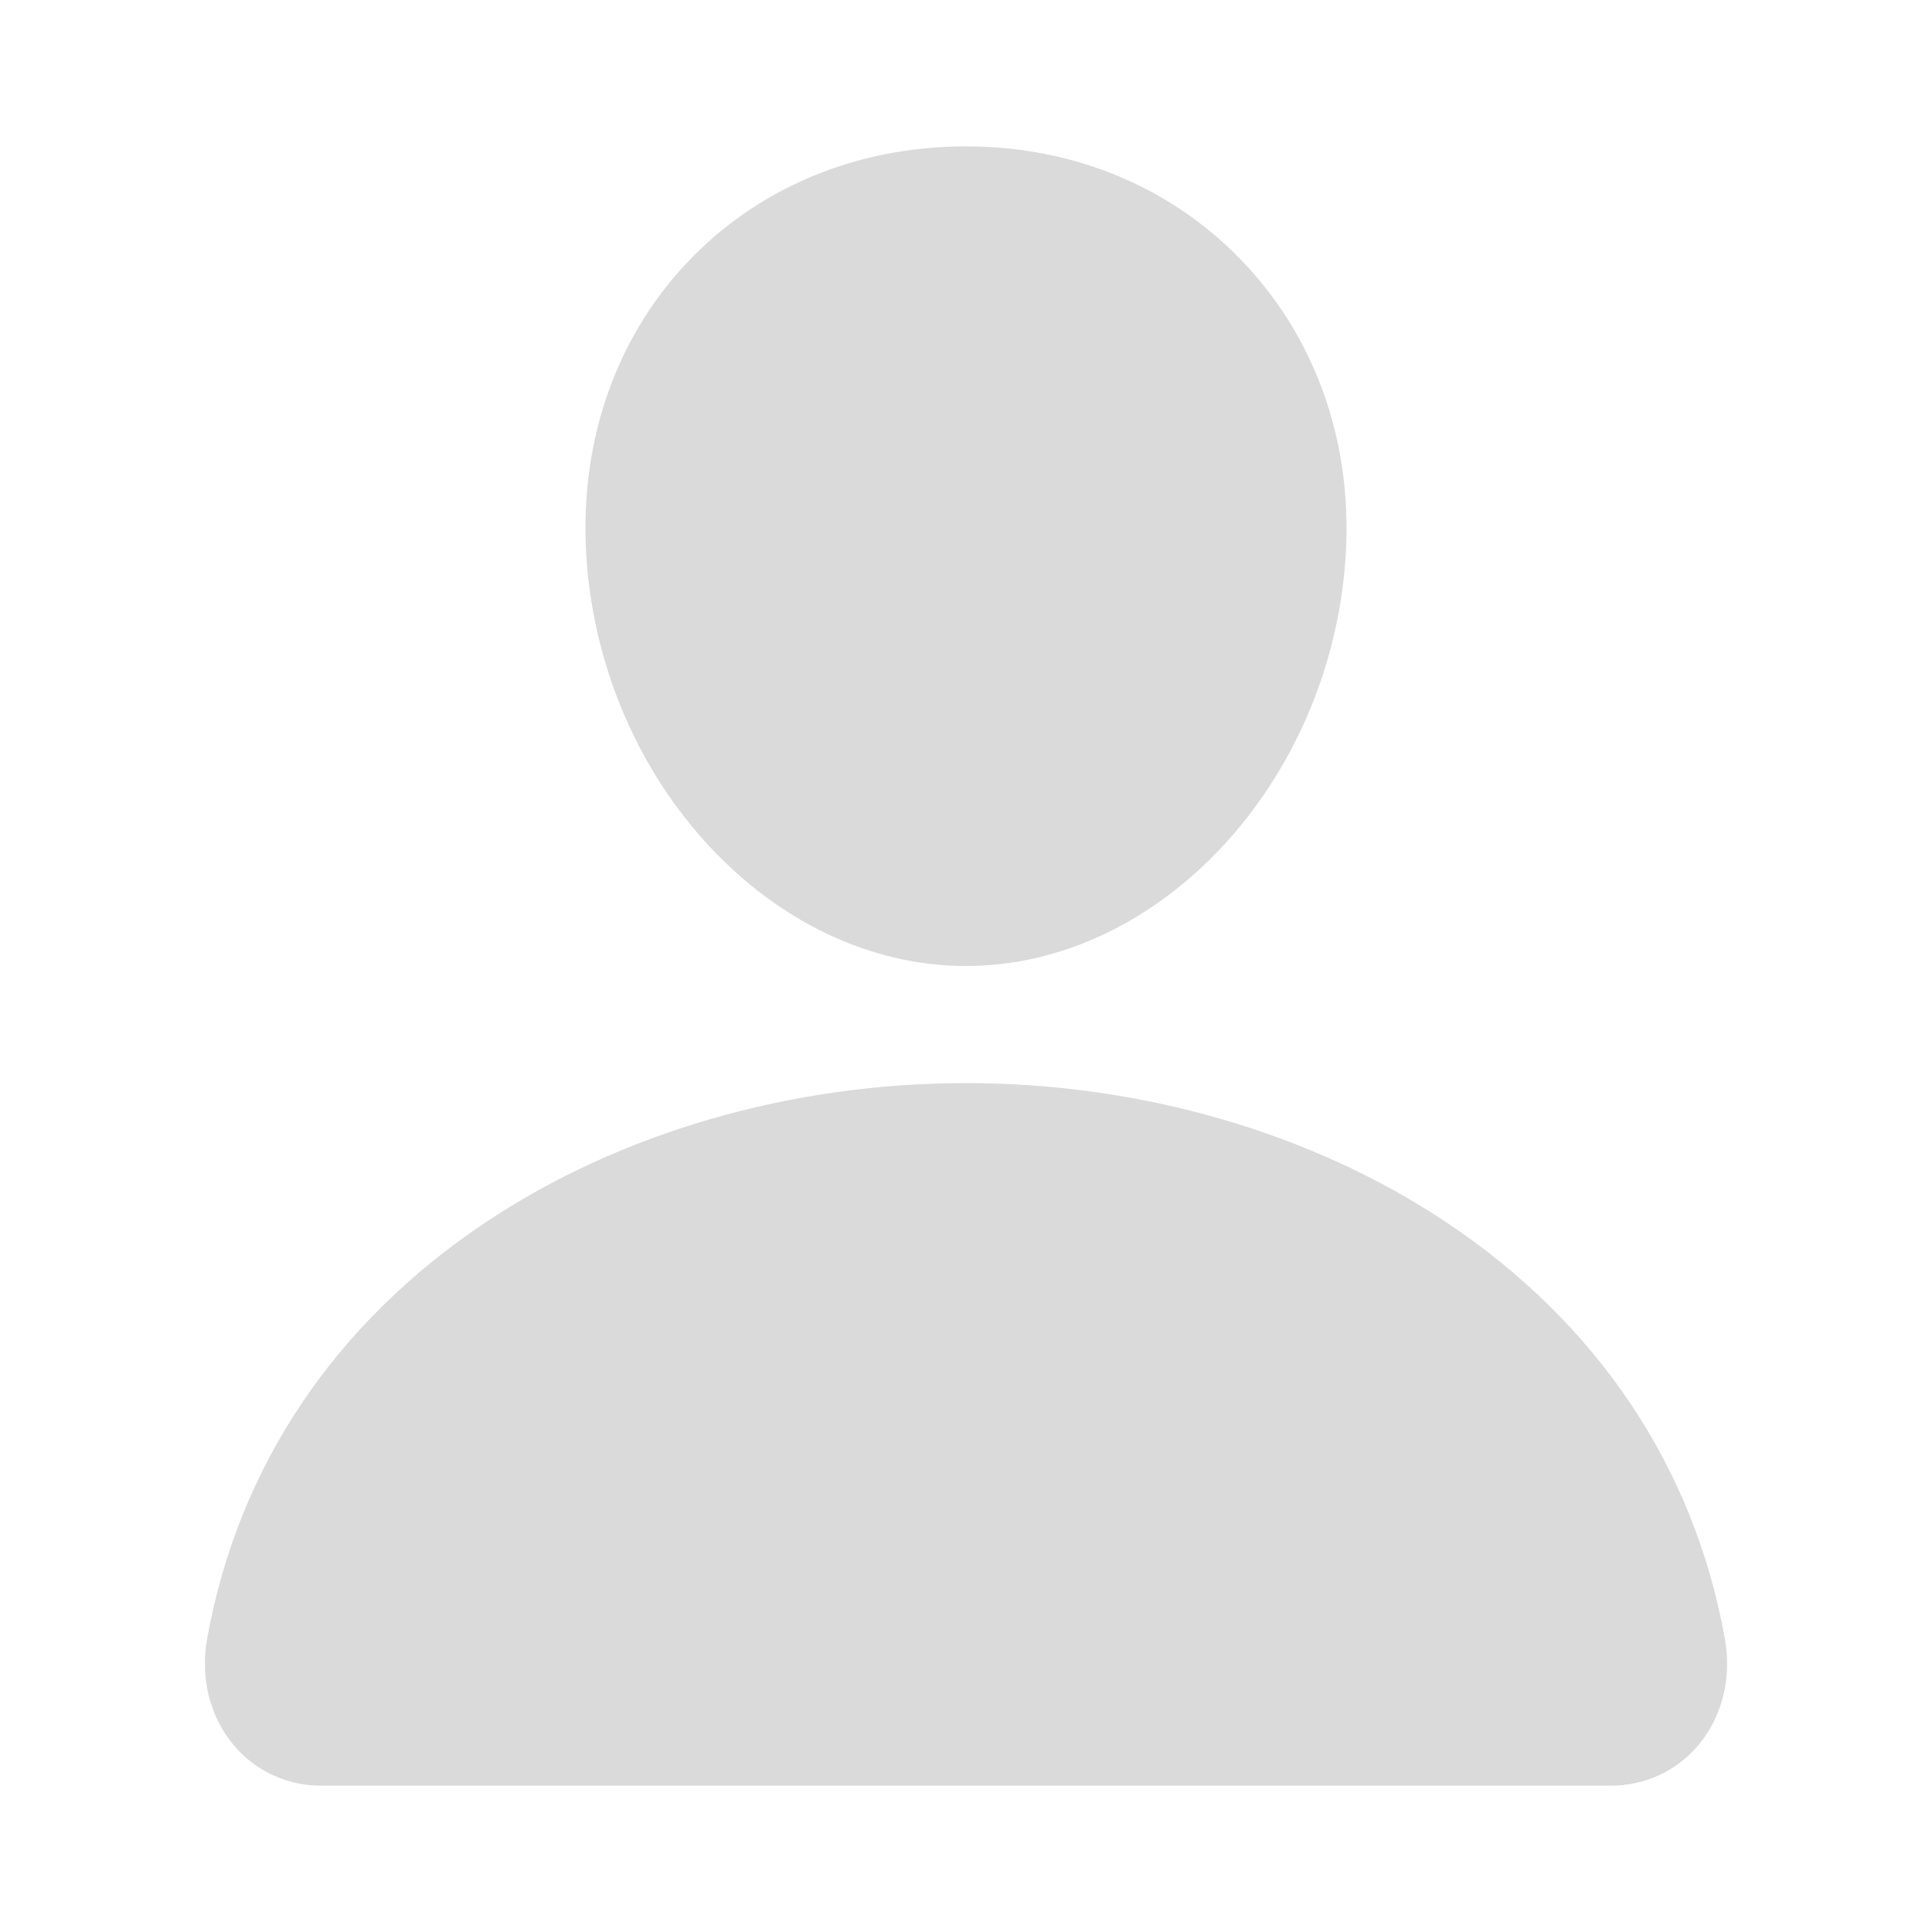
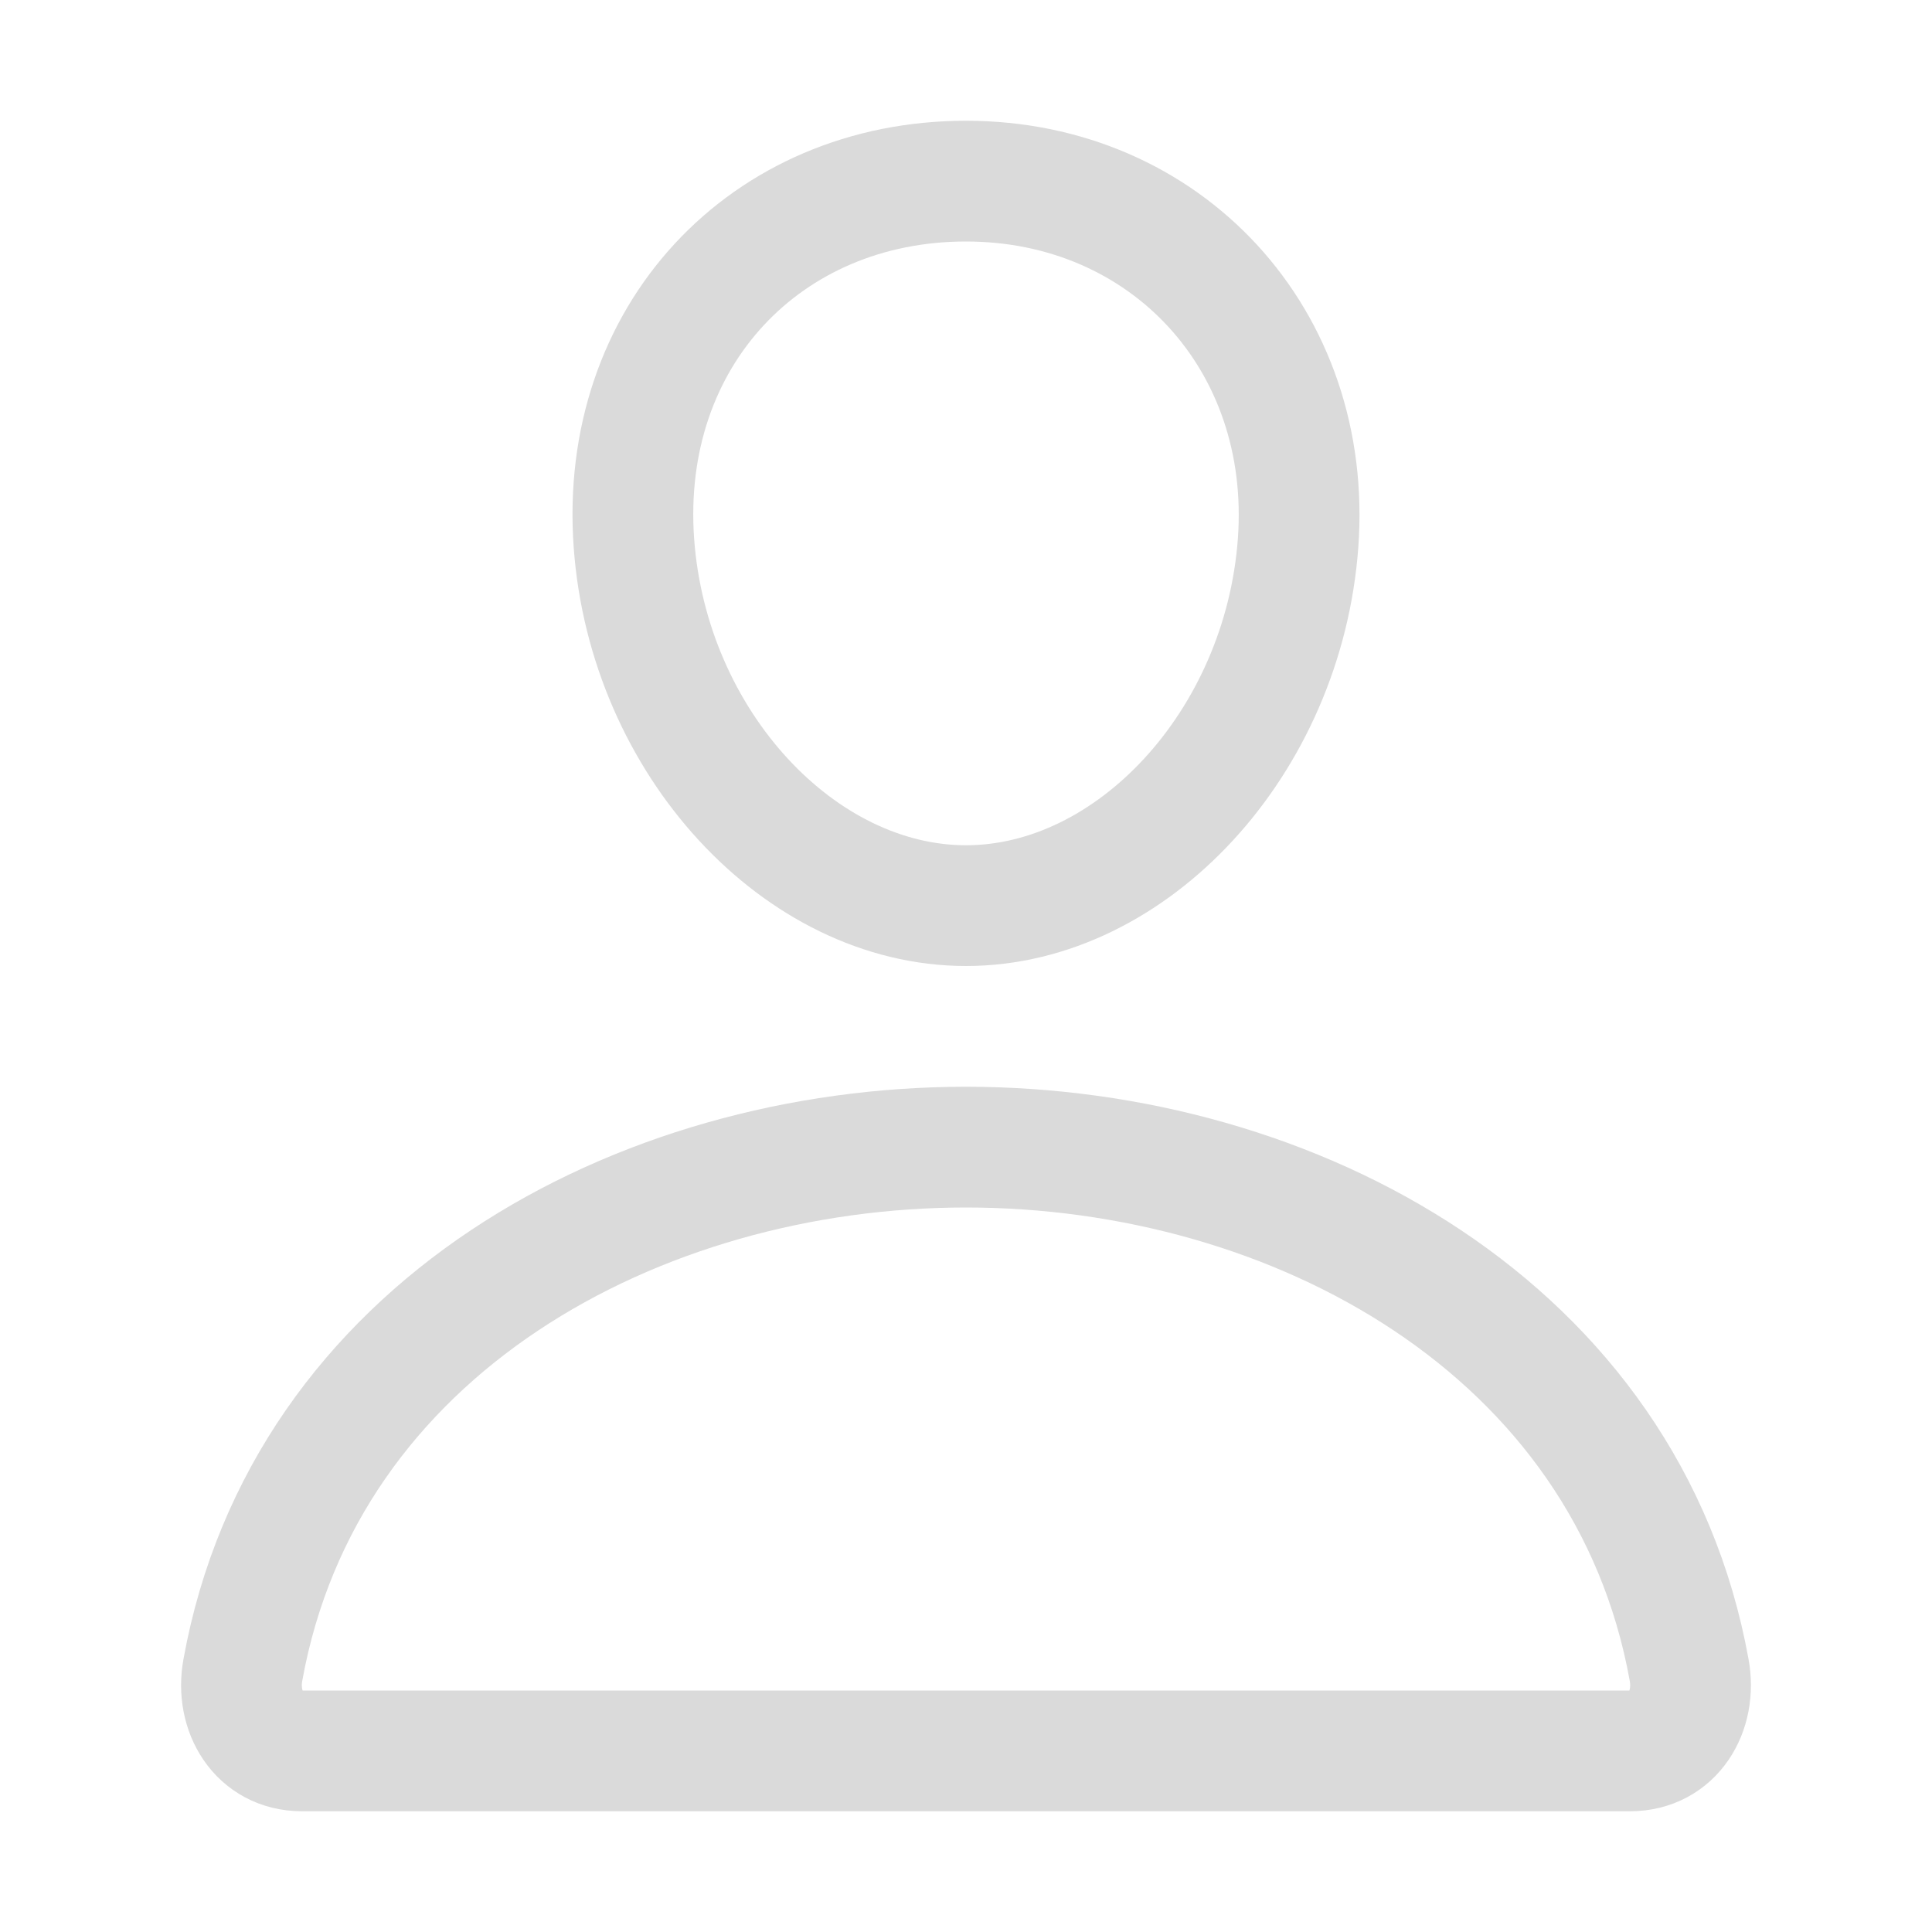
- <svg xmlns="http://www.w3.org/2000/svg" width="33" height="33" viewBox="0 0 33 33" fill="none">
-   <path d="M21.29 4.536C20.074 3.223 18.375 2.5 16.5 2.5C14.615 2.5 12.911 3.219 11.7 4.524C10.476 5.843 9.88 7.636 10.02 9.572C10.298 13.392 13.204 16.5 16.5 16.5C19.796 16.5 22.698 13.393 22.98 9.574C23.121 7.655 22.521 5.866 21.29 4.536ZM27.5 30.5H5.5C5.212 30.504 4.927 30.443 4.665 30.323C4.404 30.203 4.172 30.025 3.988 29.804C3.581 29.319 3.418 28.656 3.539 27.985C4.066 25.059 5.713 22.601 8.3 20.875C10.599 19.343 13.511 18.5 16.5 18.5C19.489 18.5 22.401 19.344 24.7 20.875C27.288 22.6 28.934 25.058 29.461 27.984C29.583 28.655 29.419 29.318 29.013 29.804C28.828 30.025 28.597 30.202 28.335 30.323C28.073 30.443 27.788 30.504 27.5 30.5Z" fill="#DADADA" />
+ <svg xmlns="http://www.w3.org/2000/svg" width="32" height="32" viewBox="0 0 32 32" fill="none">
+   <path d="M21.5 9C21.255 12.304 18.75 15 16 15C13.25 15 10.741 12.305 10.5 9C10.25 5.562 12.688 3 16 3C19.313 3 21.75 5.625 21.5 9Z" stroke="#DADADA" stroke-width="2" stroke-linecap="round" stroke-linejoin="round" />
+   <path d="M16 19C10.562 19 5.044 22 4.022 27.663C3.899 28.345 4.286 29 5 29H27C27.715 29 28.101 28.345 27.978 27.663C26.956 22 21.437 19 16 19Z" stroke="#DADADA" stroke-width="2" stroke-miterlimit="10" />
</svg>
